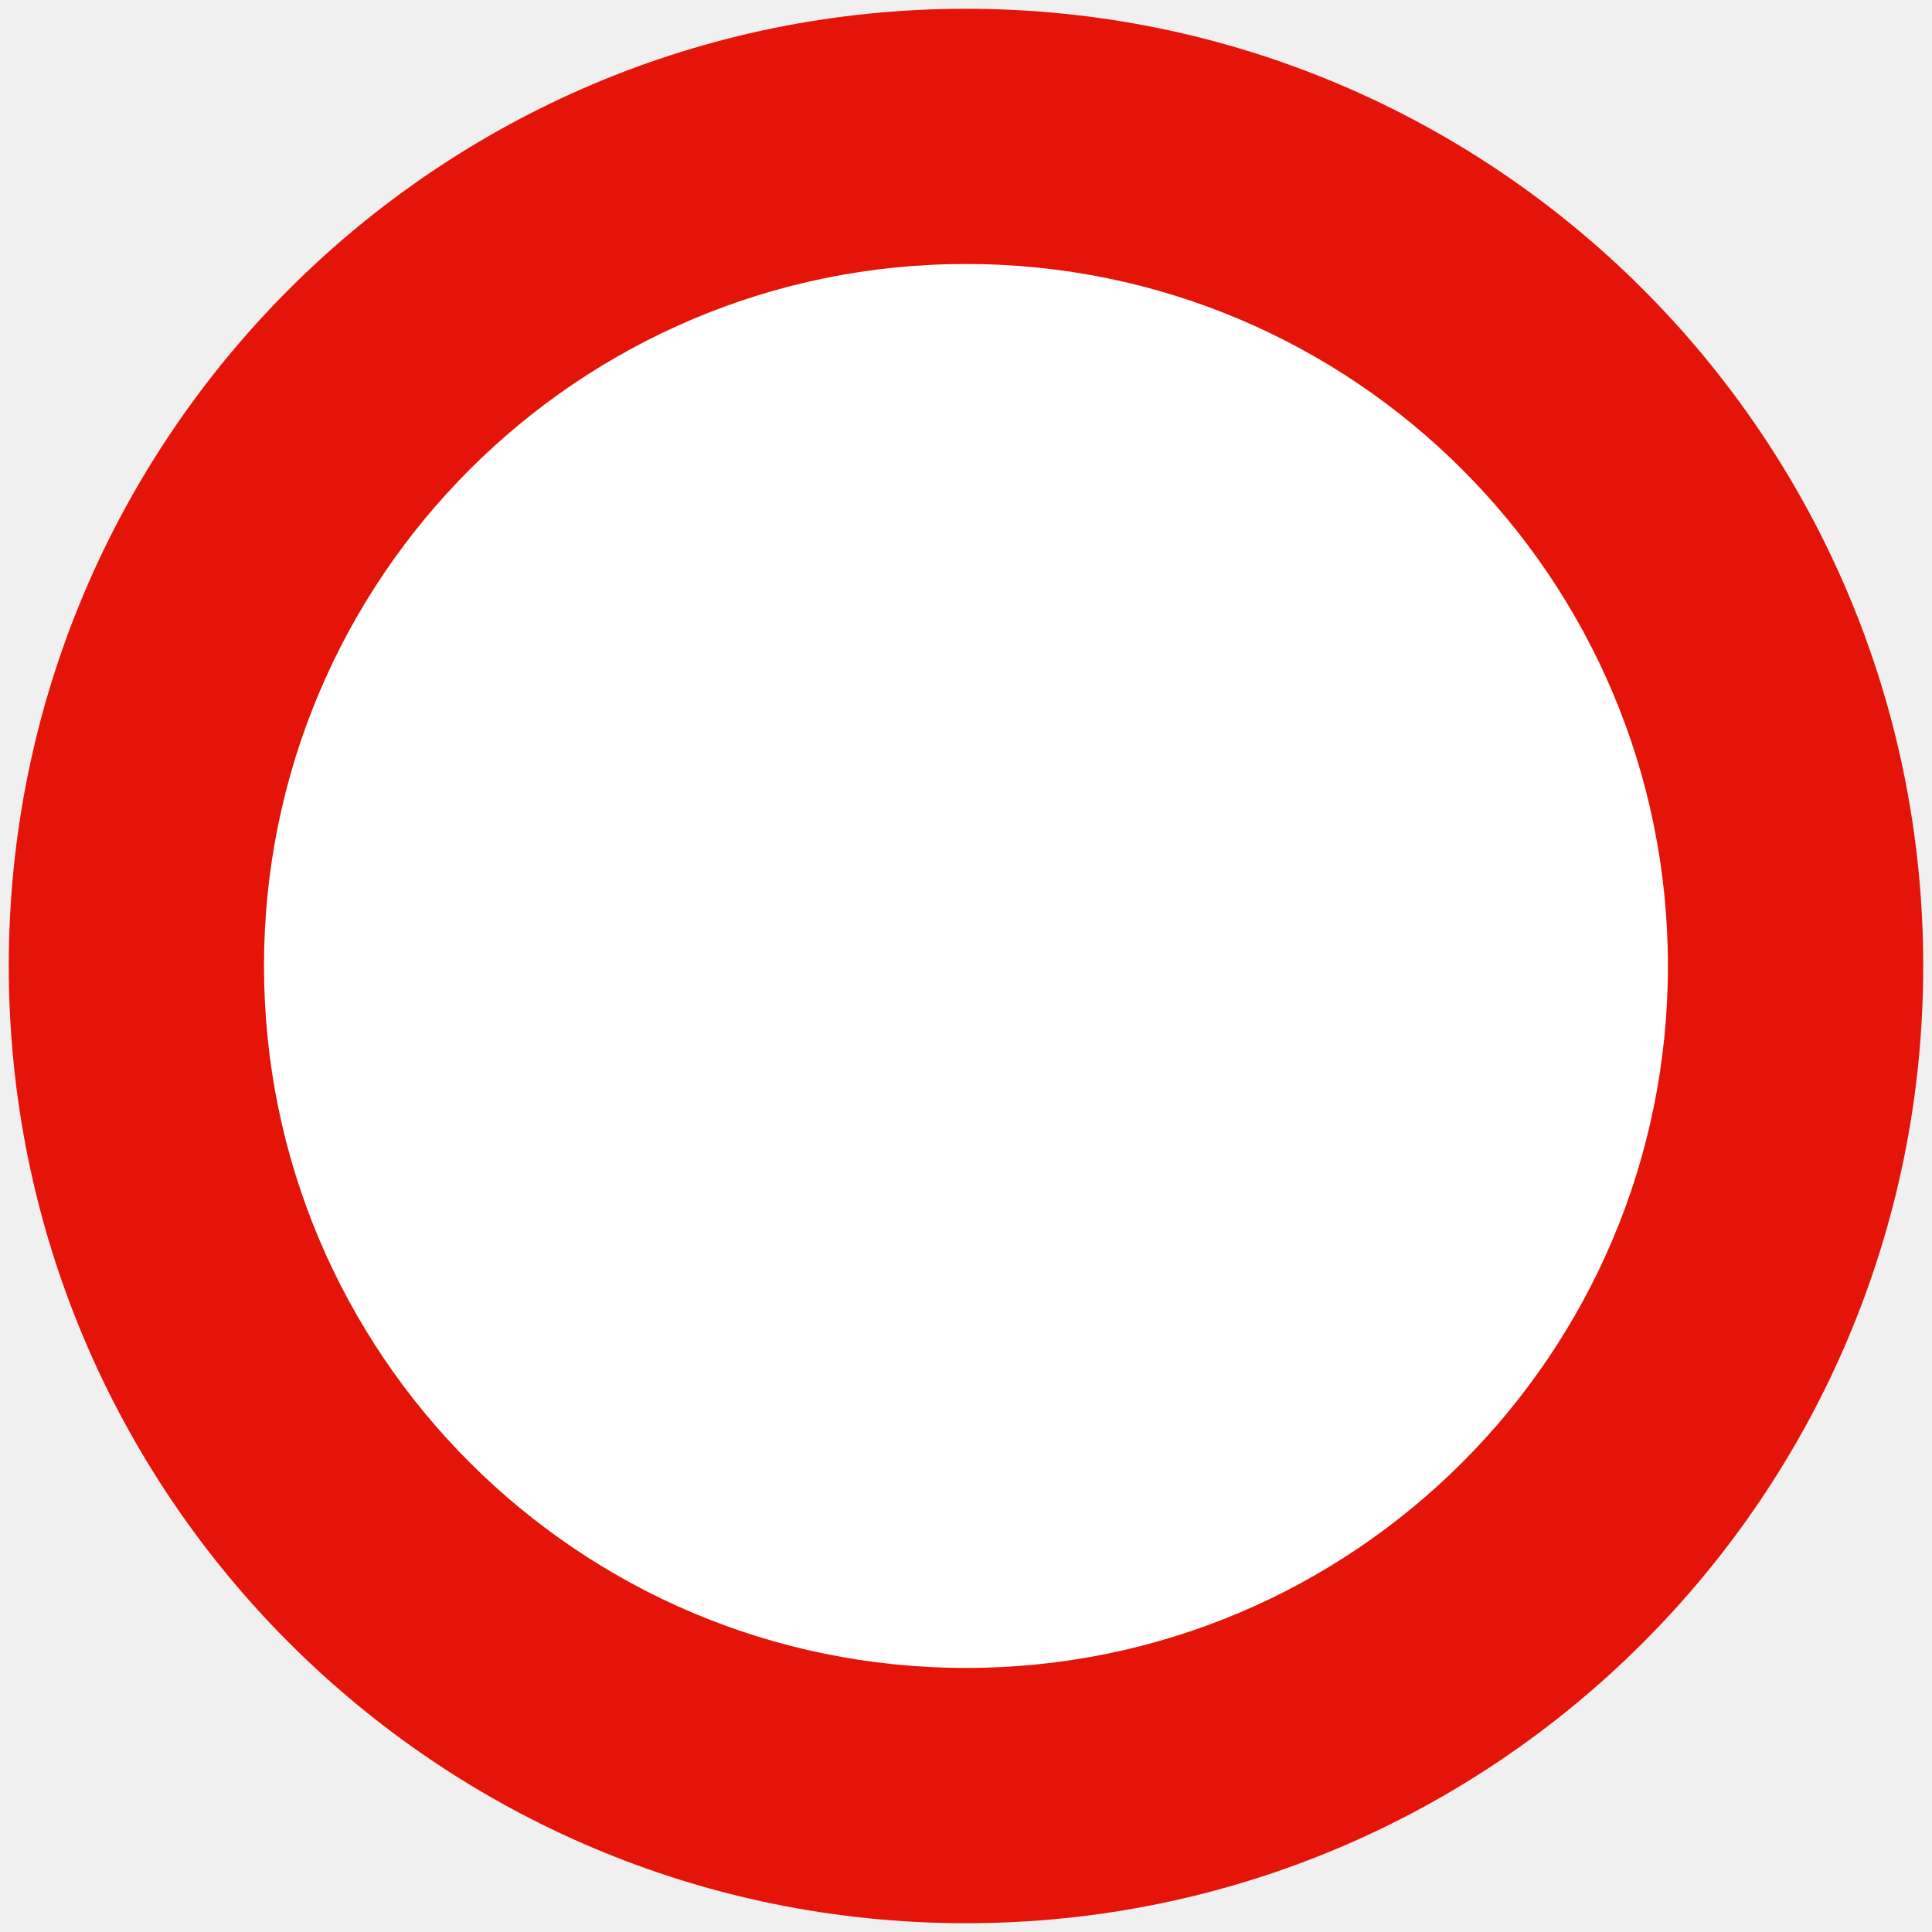
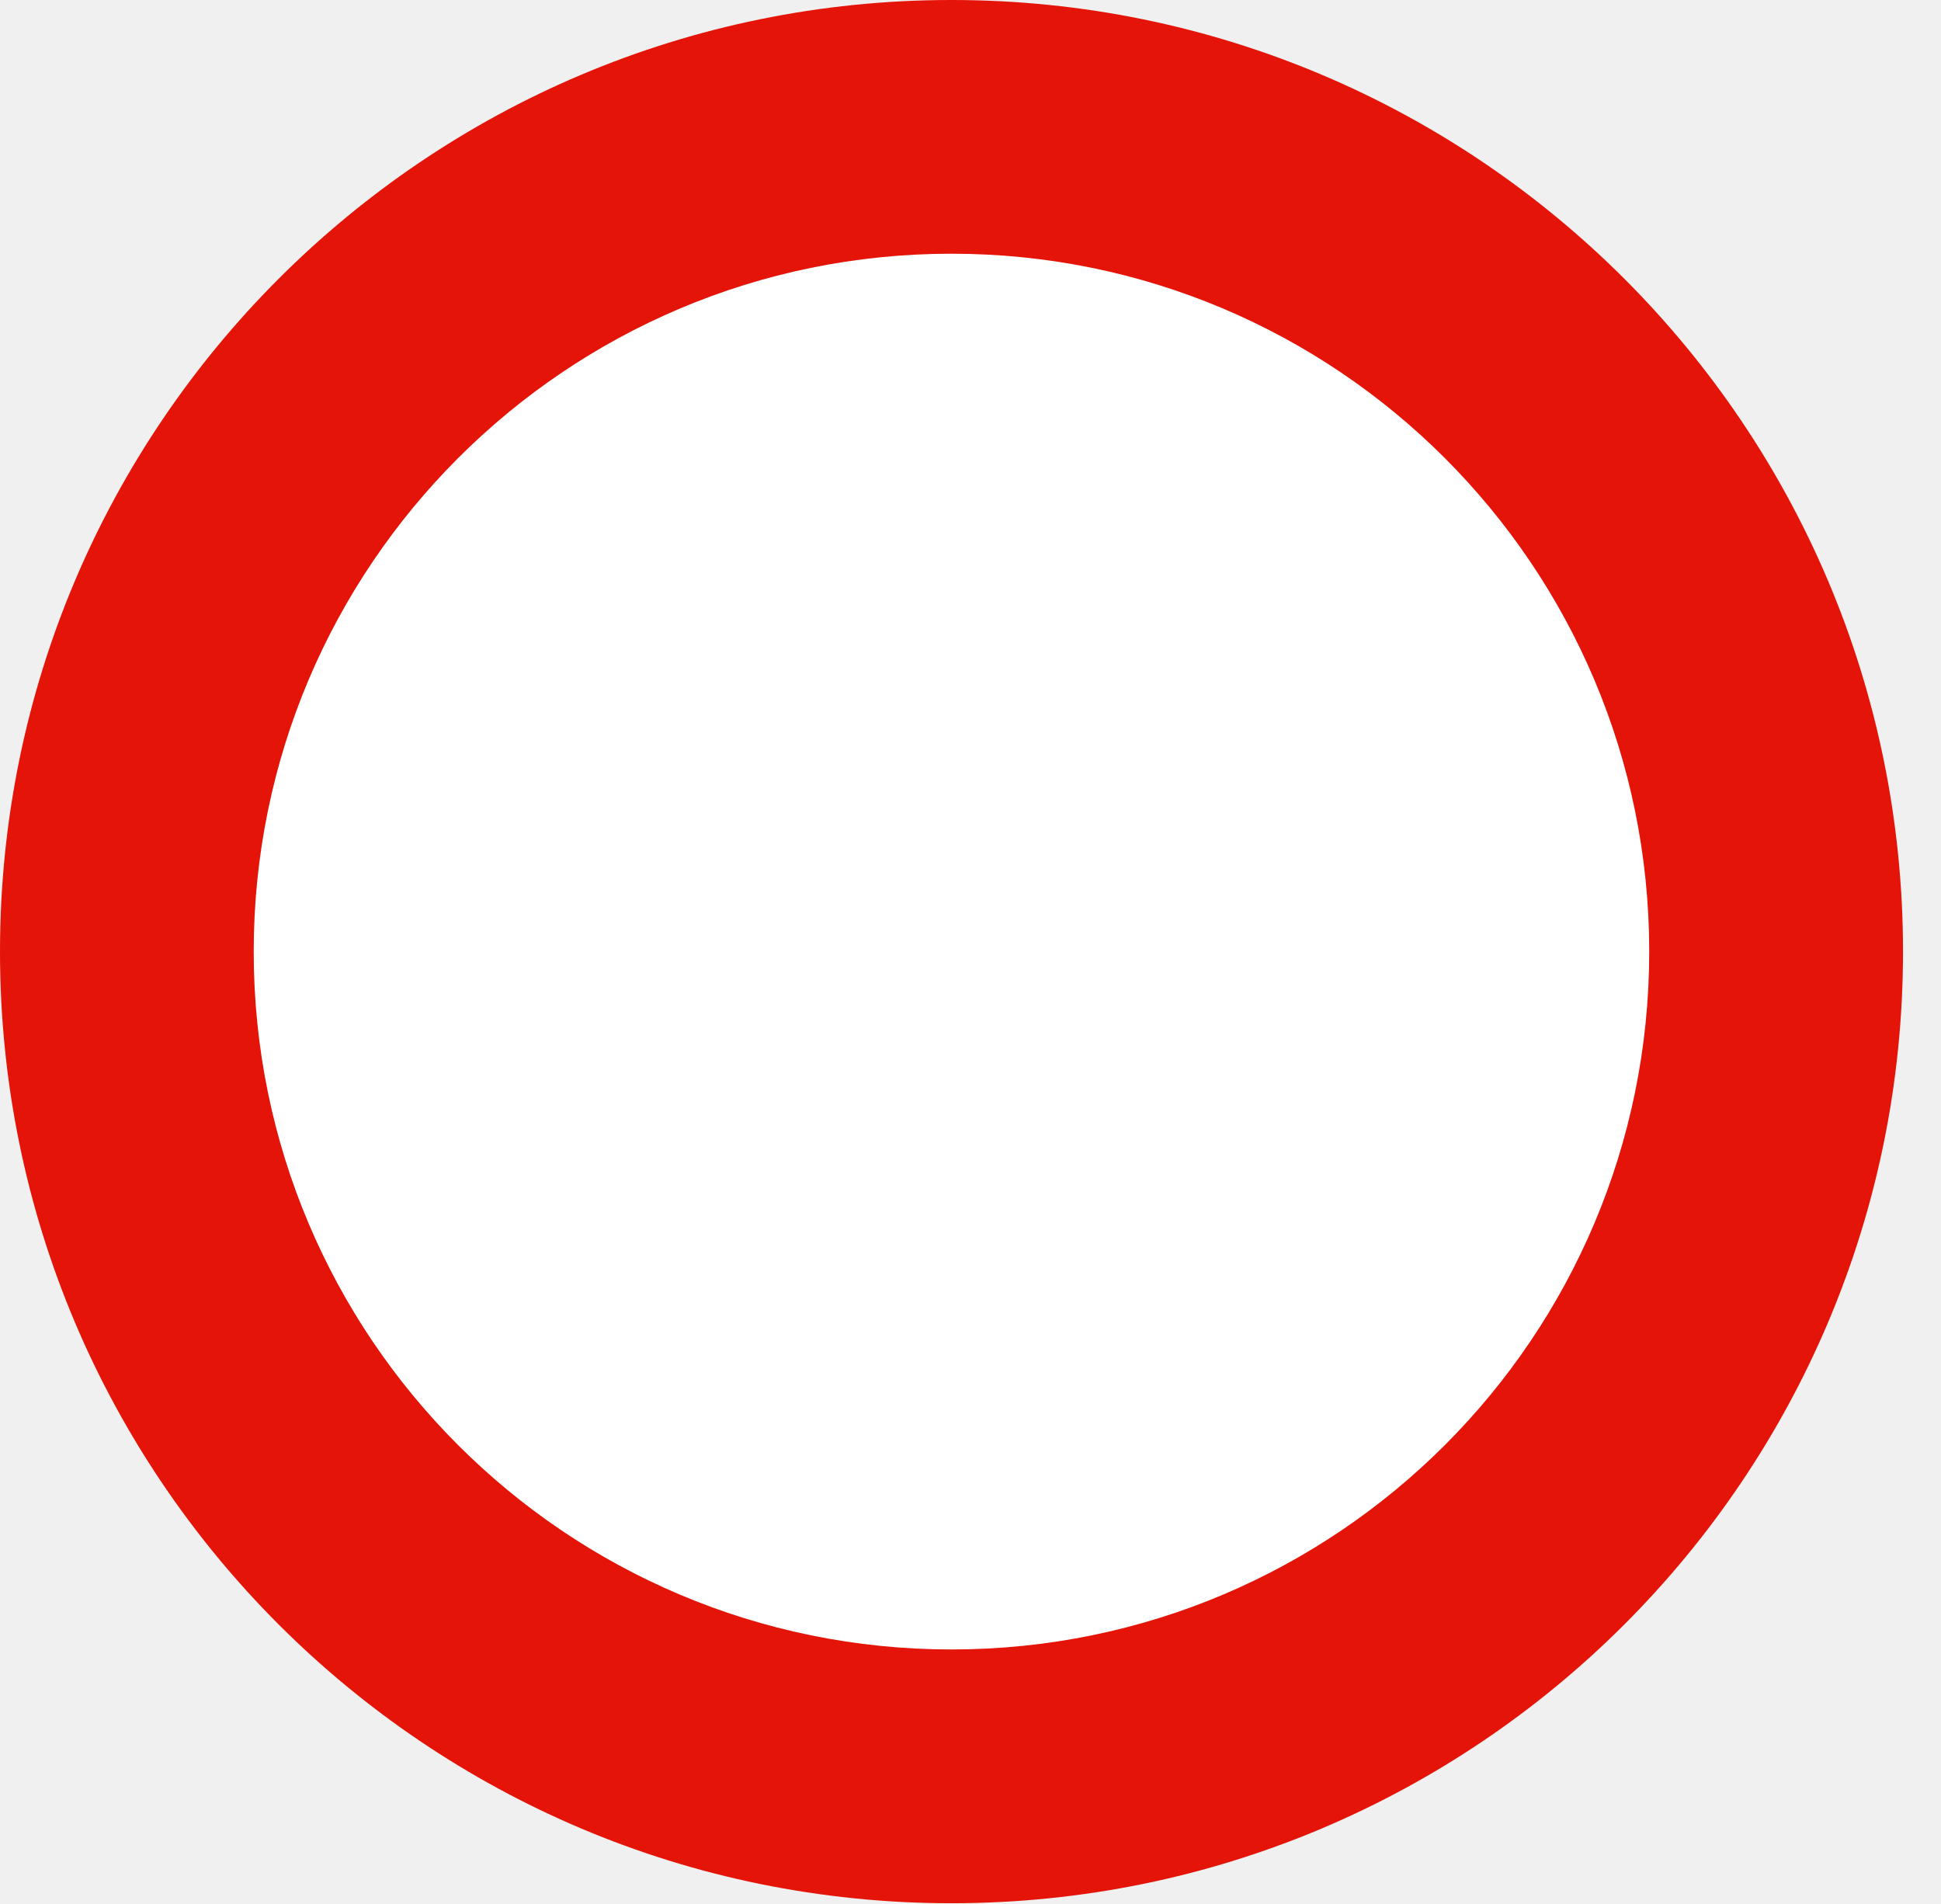
- <svg xmlns="http://www.w3.org/2000/svg" version="1.1" id="Capa_1" x="0px" y="0px" width="388.347px" height="388.346px" viewBox="0 0 388.347 388.346" enable-background="new 0 0 388.347 388.346" xml:space="preserve">
-   <path fill="#E41408" d="M1.761,194.167C1.761,87.91,87.905,1.765,194.167,1.765S386.585,87.91,386.585,194.167  c0,106.266-86.156,192.414-192.418,192.414S1.761,300.433,1.761,194.167" />
-   <path fill="#FFFFFF" d="M53.065,194.167c0-77.922,63.168-141.105,141.102-141.105s141.098,63.184,141.098,141.105  c0,77.938-63.164,141.102-141.098,141.102S53.065,272.105,53.065,194.167" />
+ <svg xmlns="http://www.w3.org/2000/svg" version="1.1" id="Capa_1" x="0px" y="0px" width="200" height="196.083" viewBox="0 0 200 196.083" enable-background="new 0 0 388.347 388.346" xml:space="preserve">
+   <defs id="defs2" />
+   <path fill="#e41408" d="M 0,98.038 C 0,43.895 43.895,0 98.04,0 c 54.146,0 98.046,43.895 98.046,98.038 0,54.148 -43.901,98.044 -98.046,98.044 C 43.895,196.083 0,152.186 0,98.038" id="path1" style="stroke-width:0.51" />
+   <path fill="#ffffff" d="m 26.142,98.038 c 0,-39.705 32.187,-71.9 71.898,-71.9 39.711,0 71.896,32.195 71.896,71.9 0,39.713 -32.185,71.898 -71.896,71.898 -39.711,0 -71.898,-32.185 -71.898,-71.898" id="path2" style="stroke-width:0.51" />
</svg>
